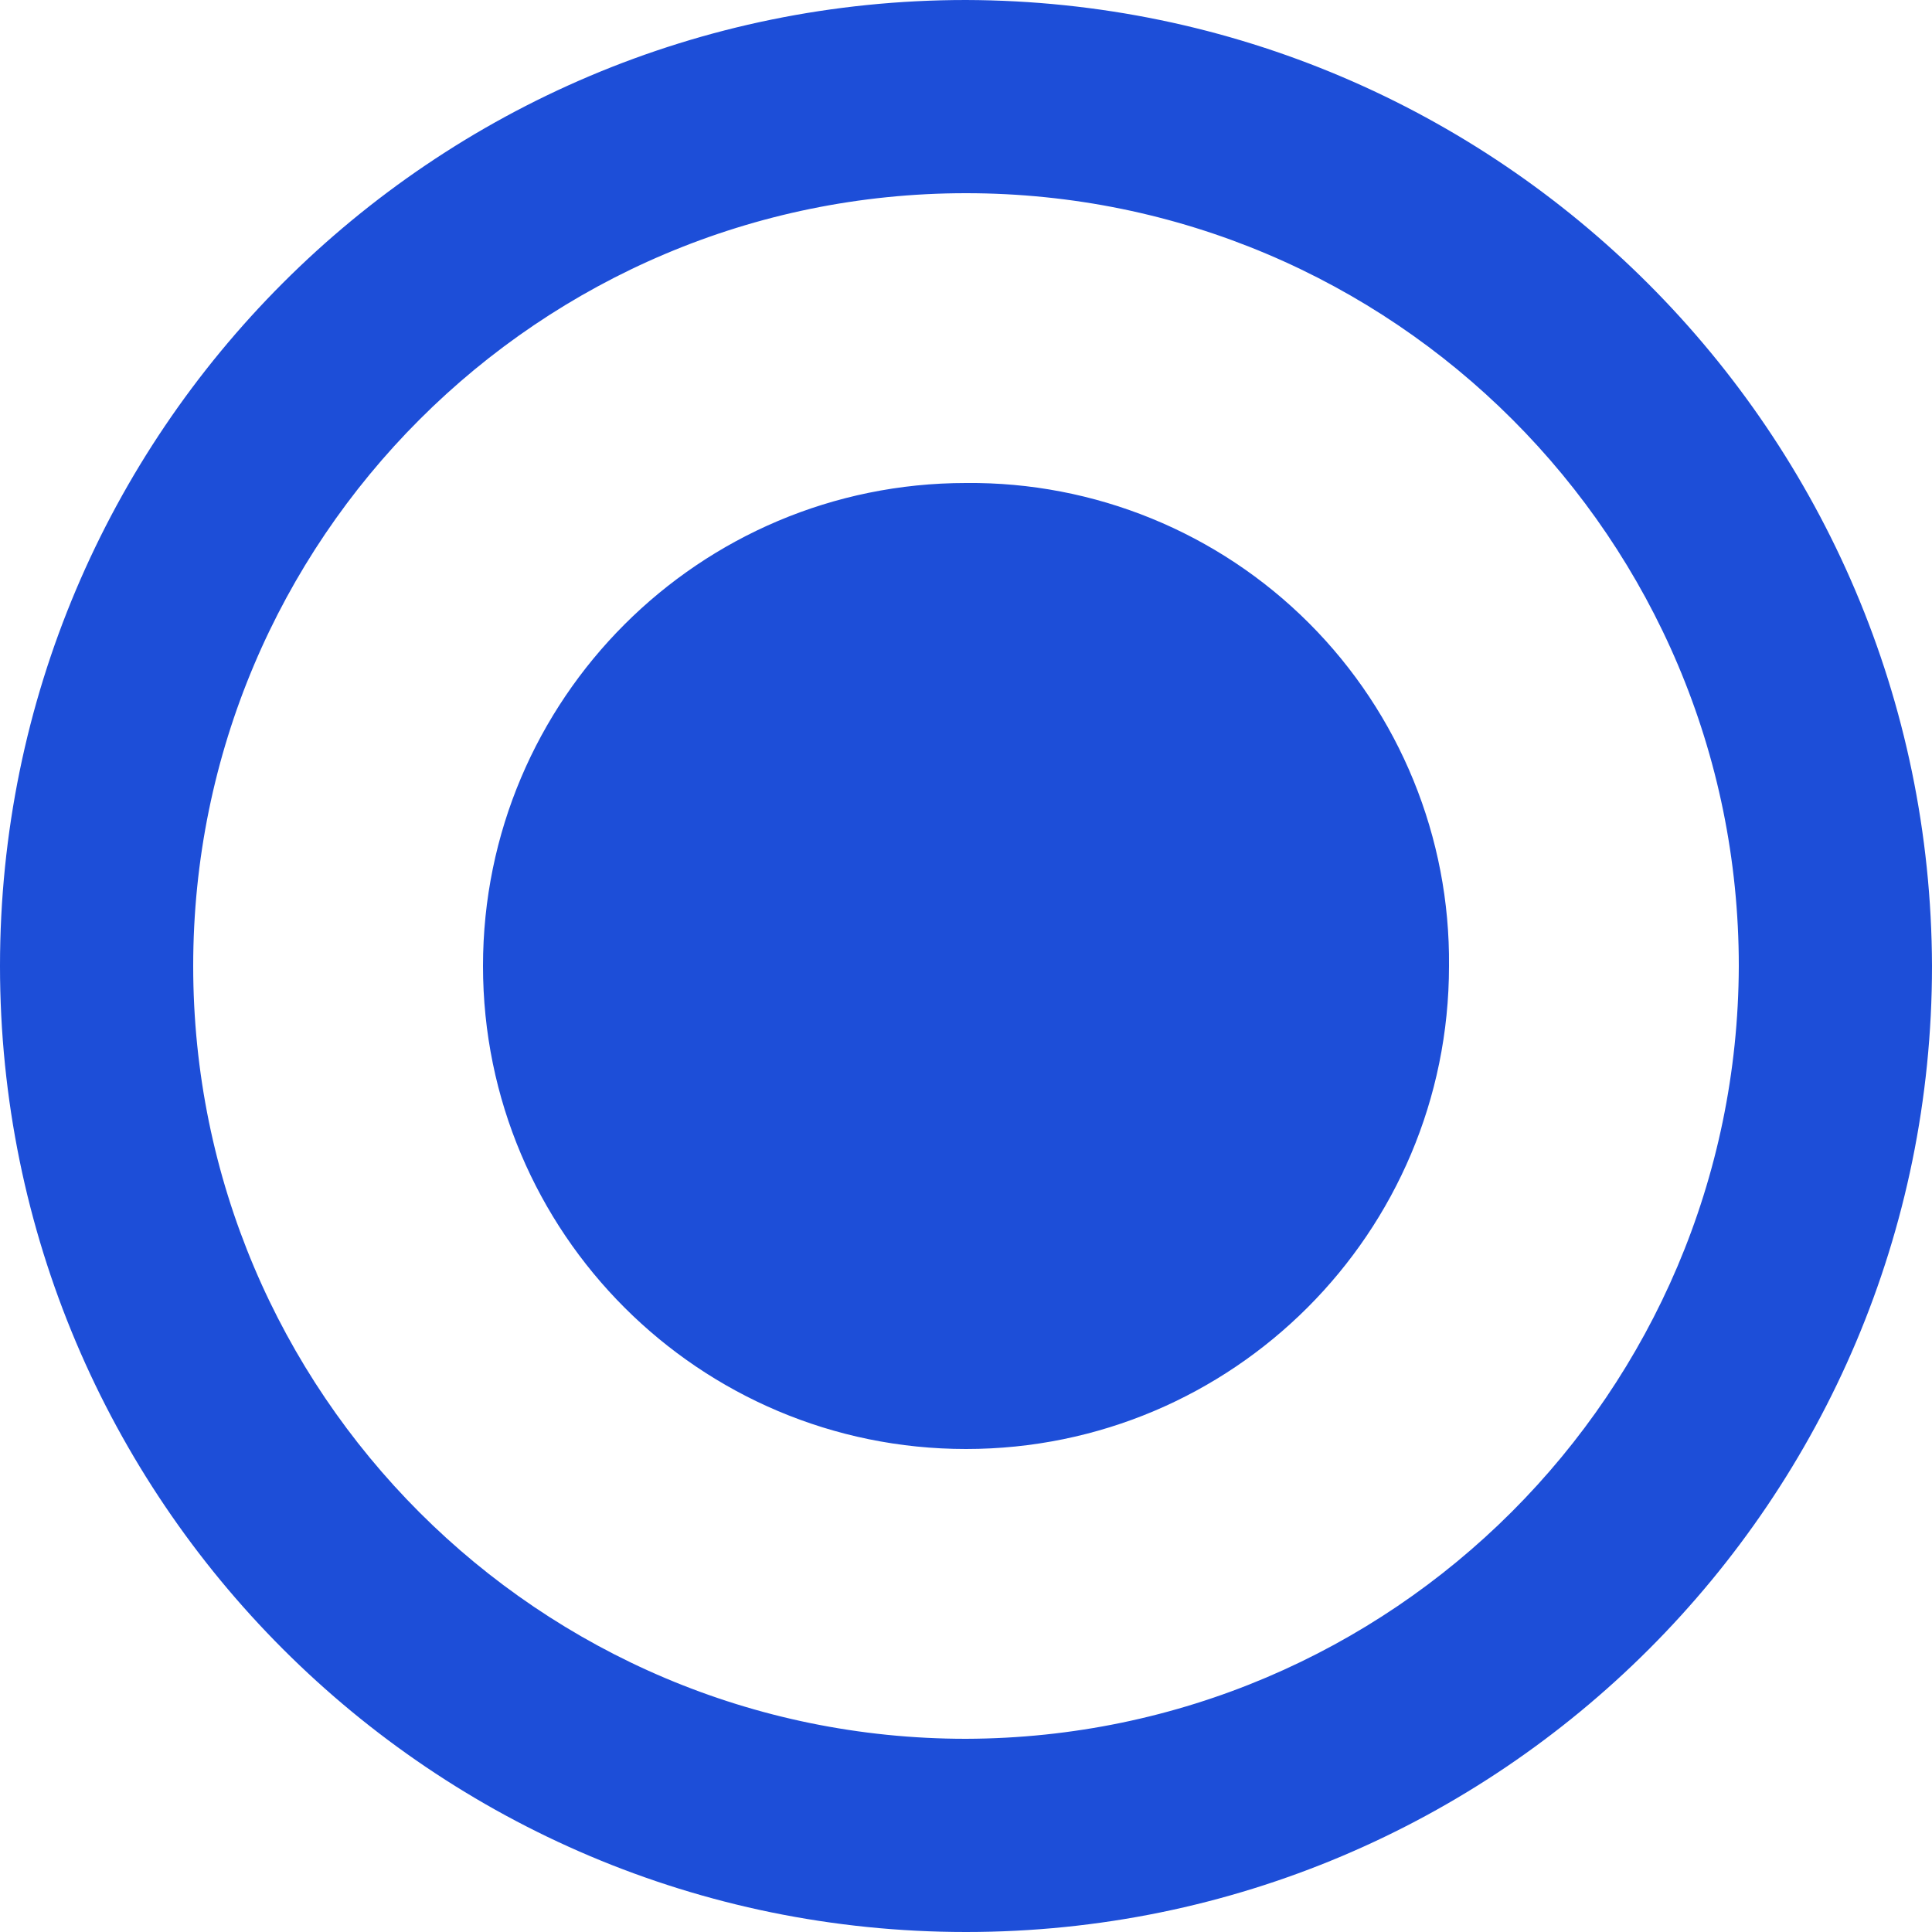
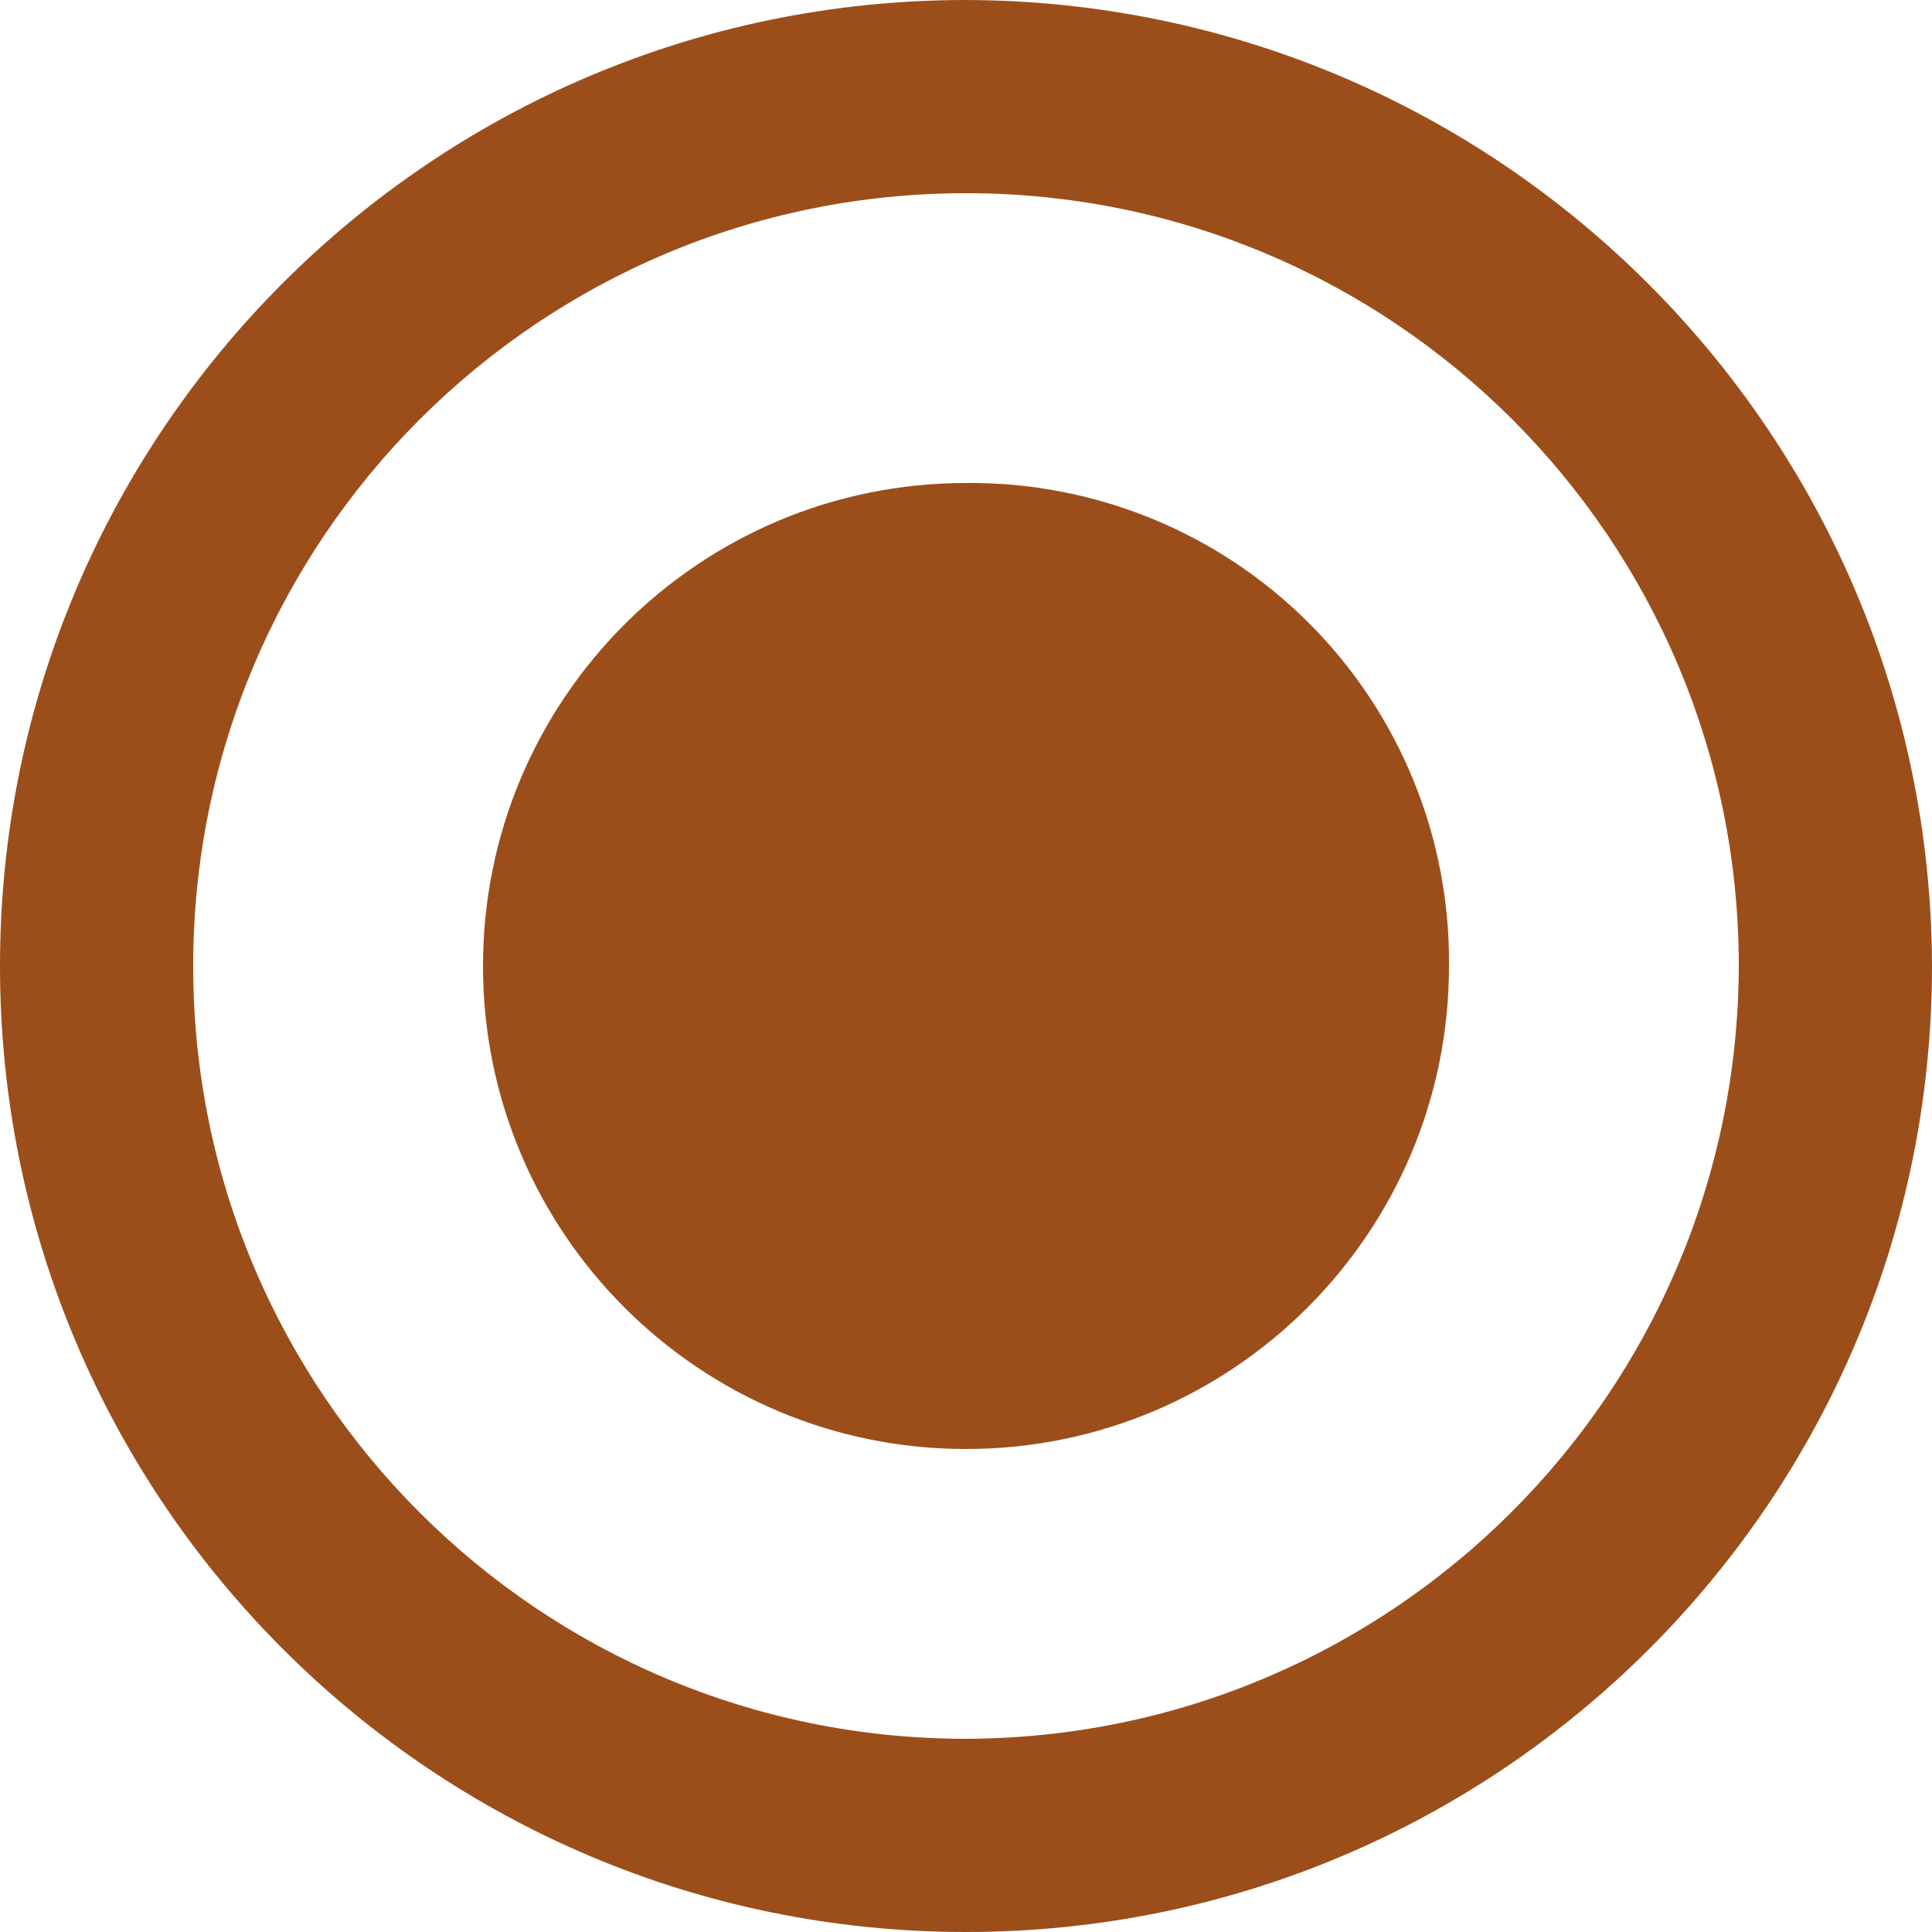
<svg xmlns="http://www.w3.org/2000/svg" width="24" height="24" viewBox="0 0 24 24">
  <defs>
    <style type="text/css">
-             .cls-1{fill:#1D4ED8;fill-rule:evenodd}
+             .cls-1{fill:#9C4E1A;fill-rule:evenodd}
        </style>
  </defs>
  <g id="radiobttom_active" transform="translate(-508 -240)">
    <path id="radio_on" d="M14 8a6 6 0 1 0 6 6 5.942 5.942 0 0 0-6-6zm0-6a12 12 0 1 0 12 12A12.035 12.035 0 0 0 14 2zm0 21.6a9.6 9.6 0 1 1 9.6-9.6 9.628 9.628 0 0 1-9.6 9.6z" class="cls-1" transform="translate(506 238)" />
  </g>
</svg>
